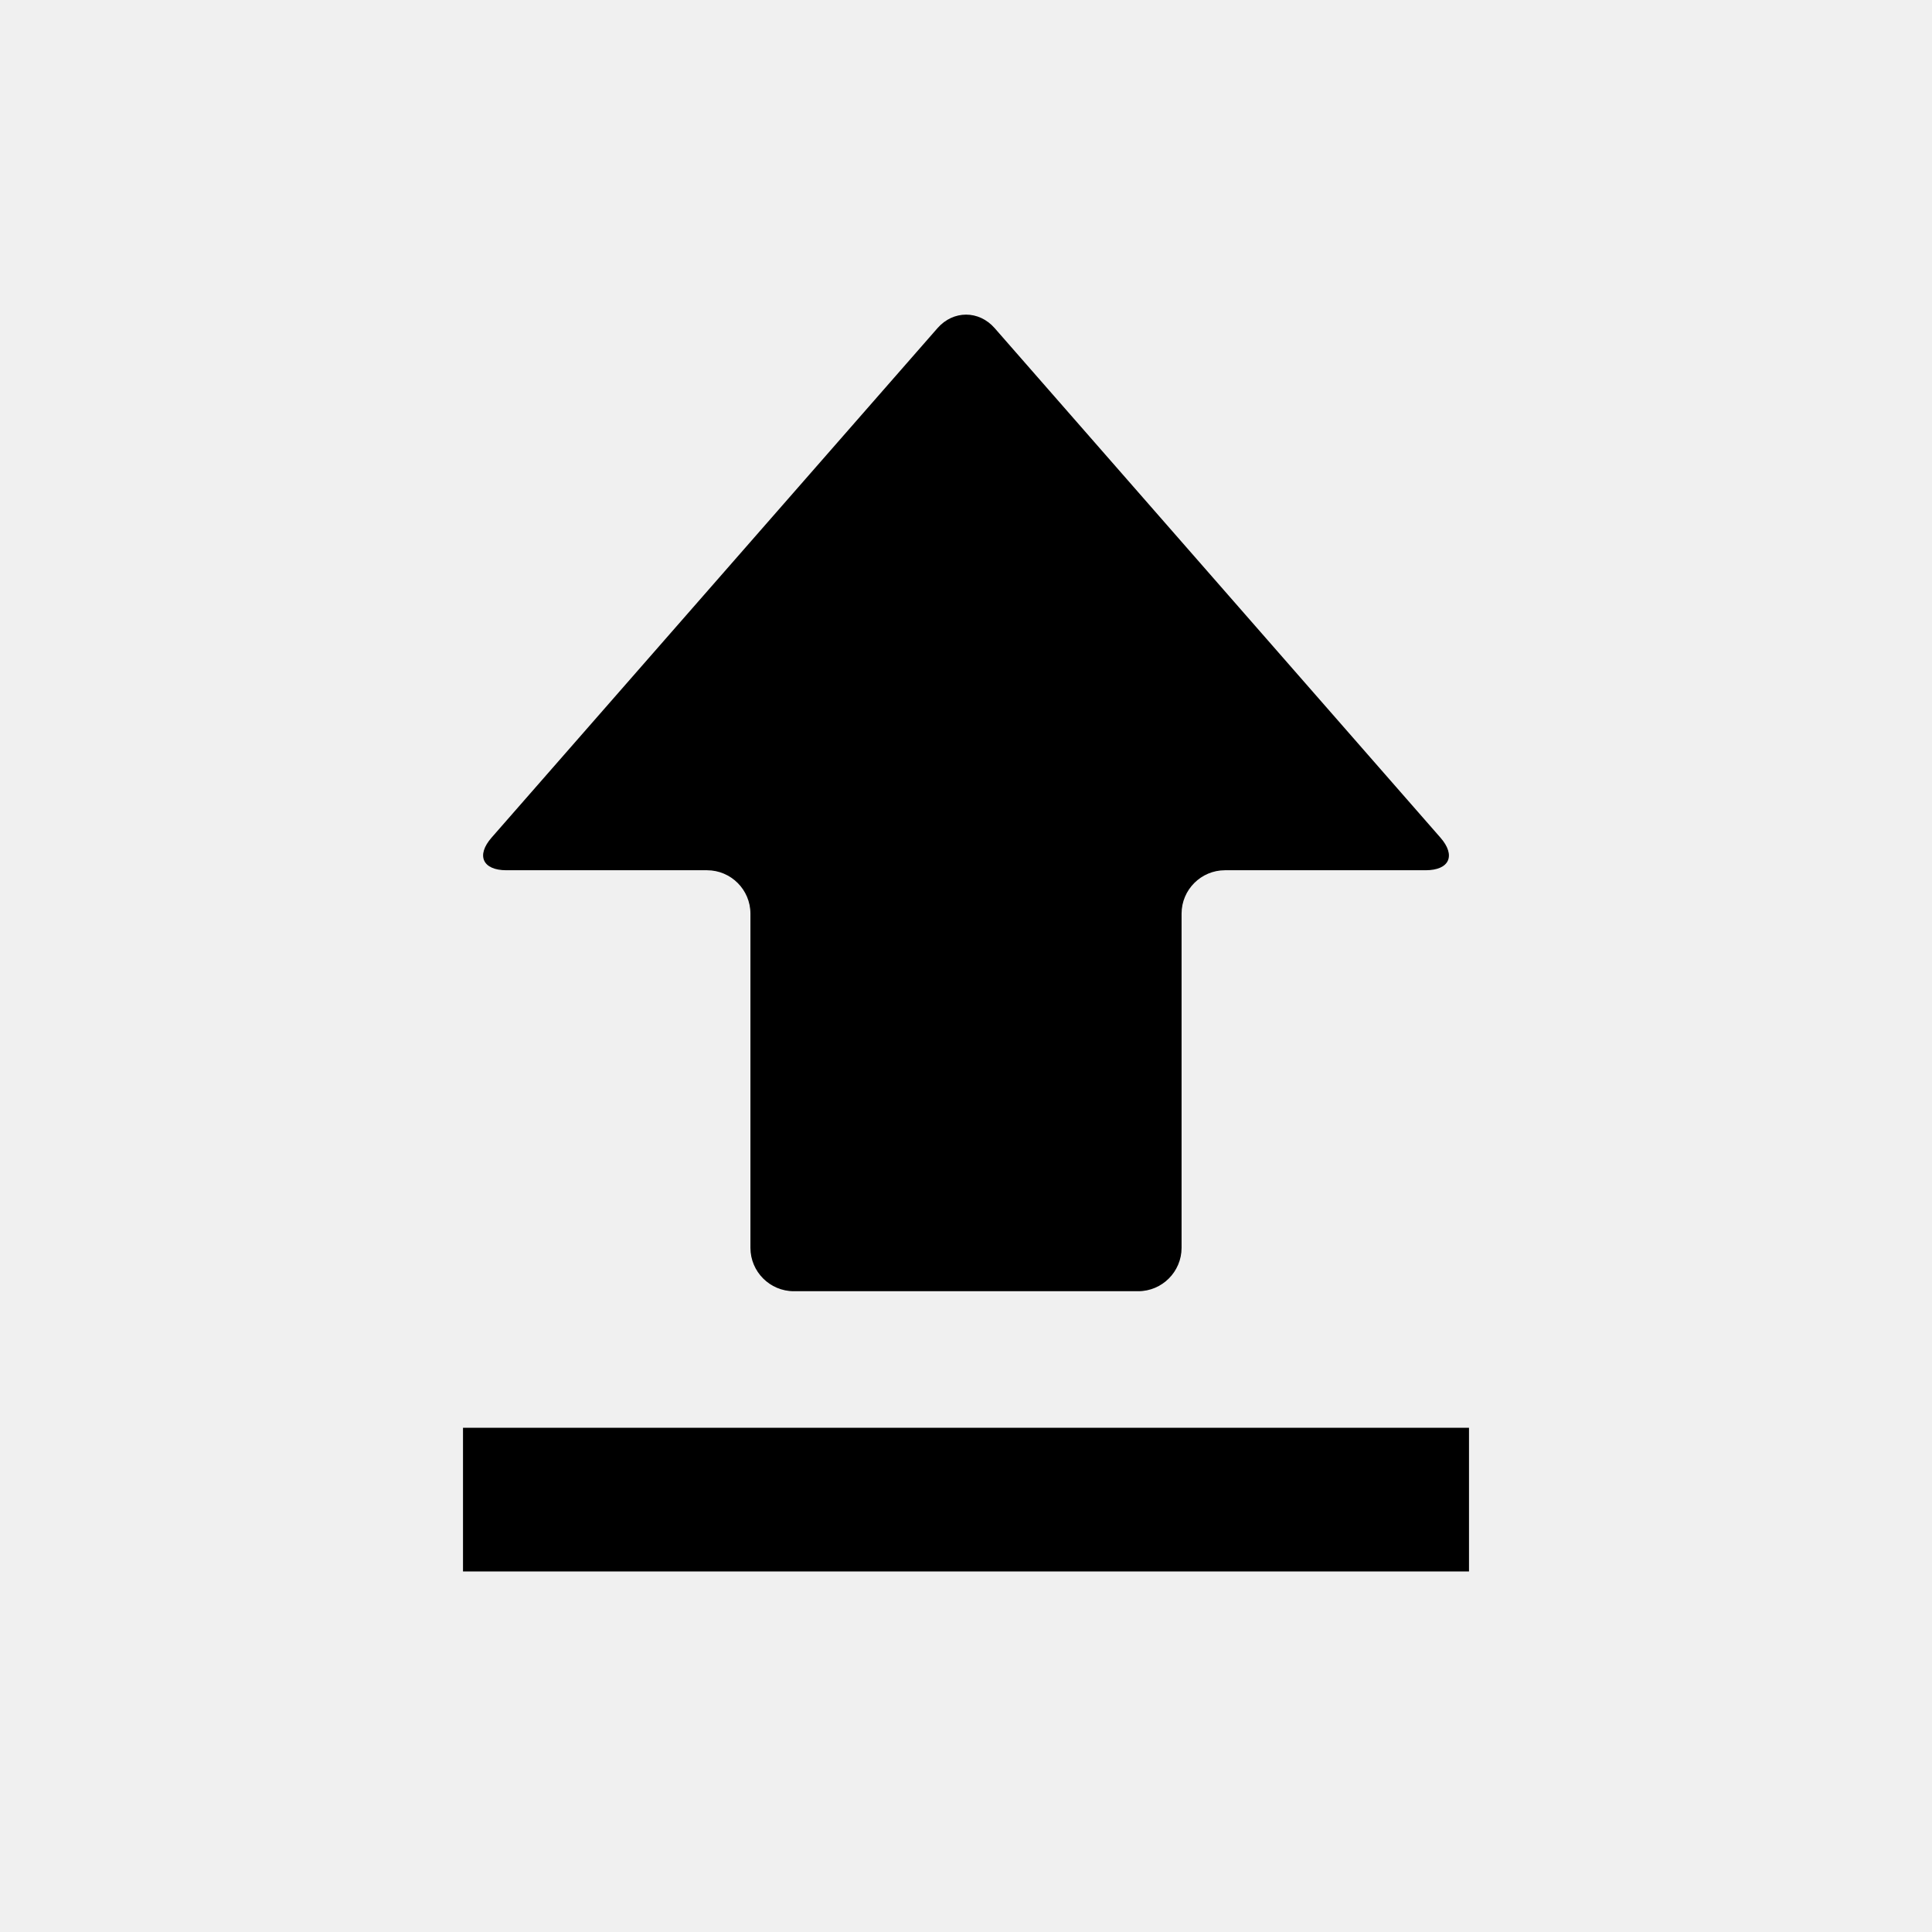
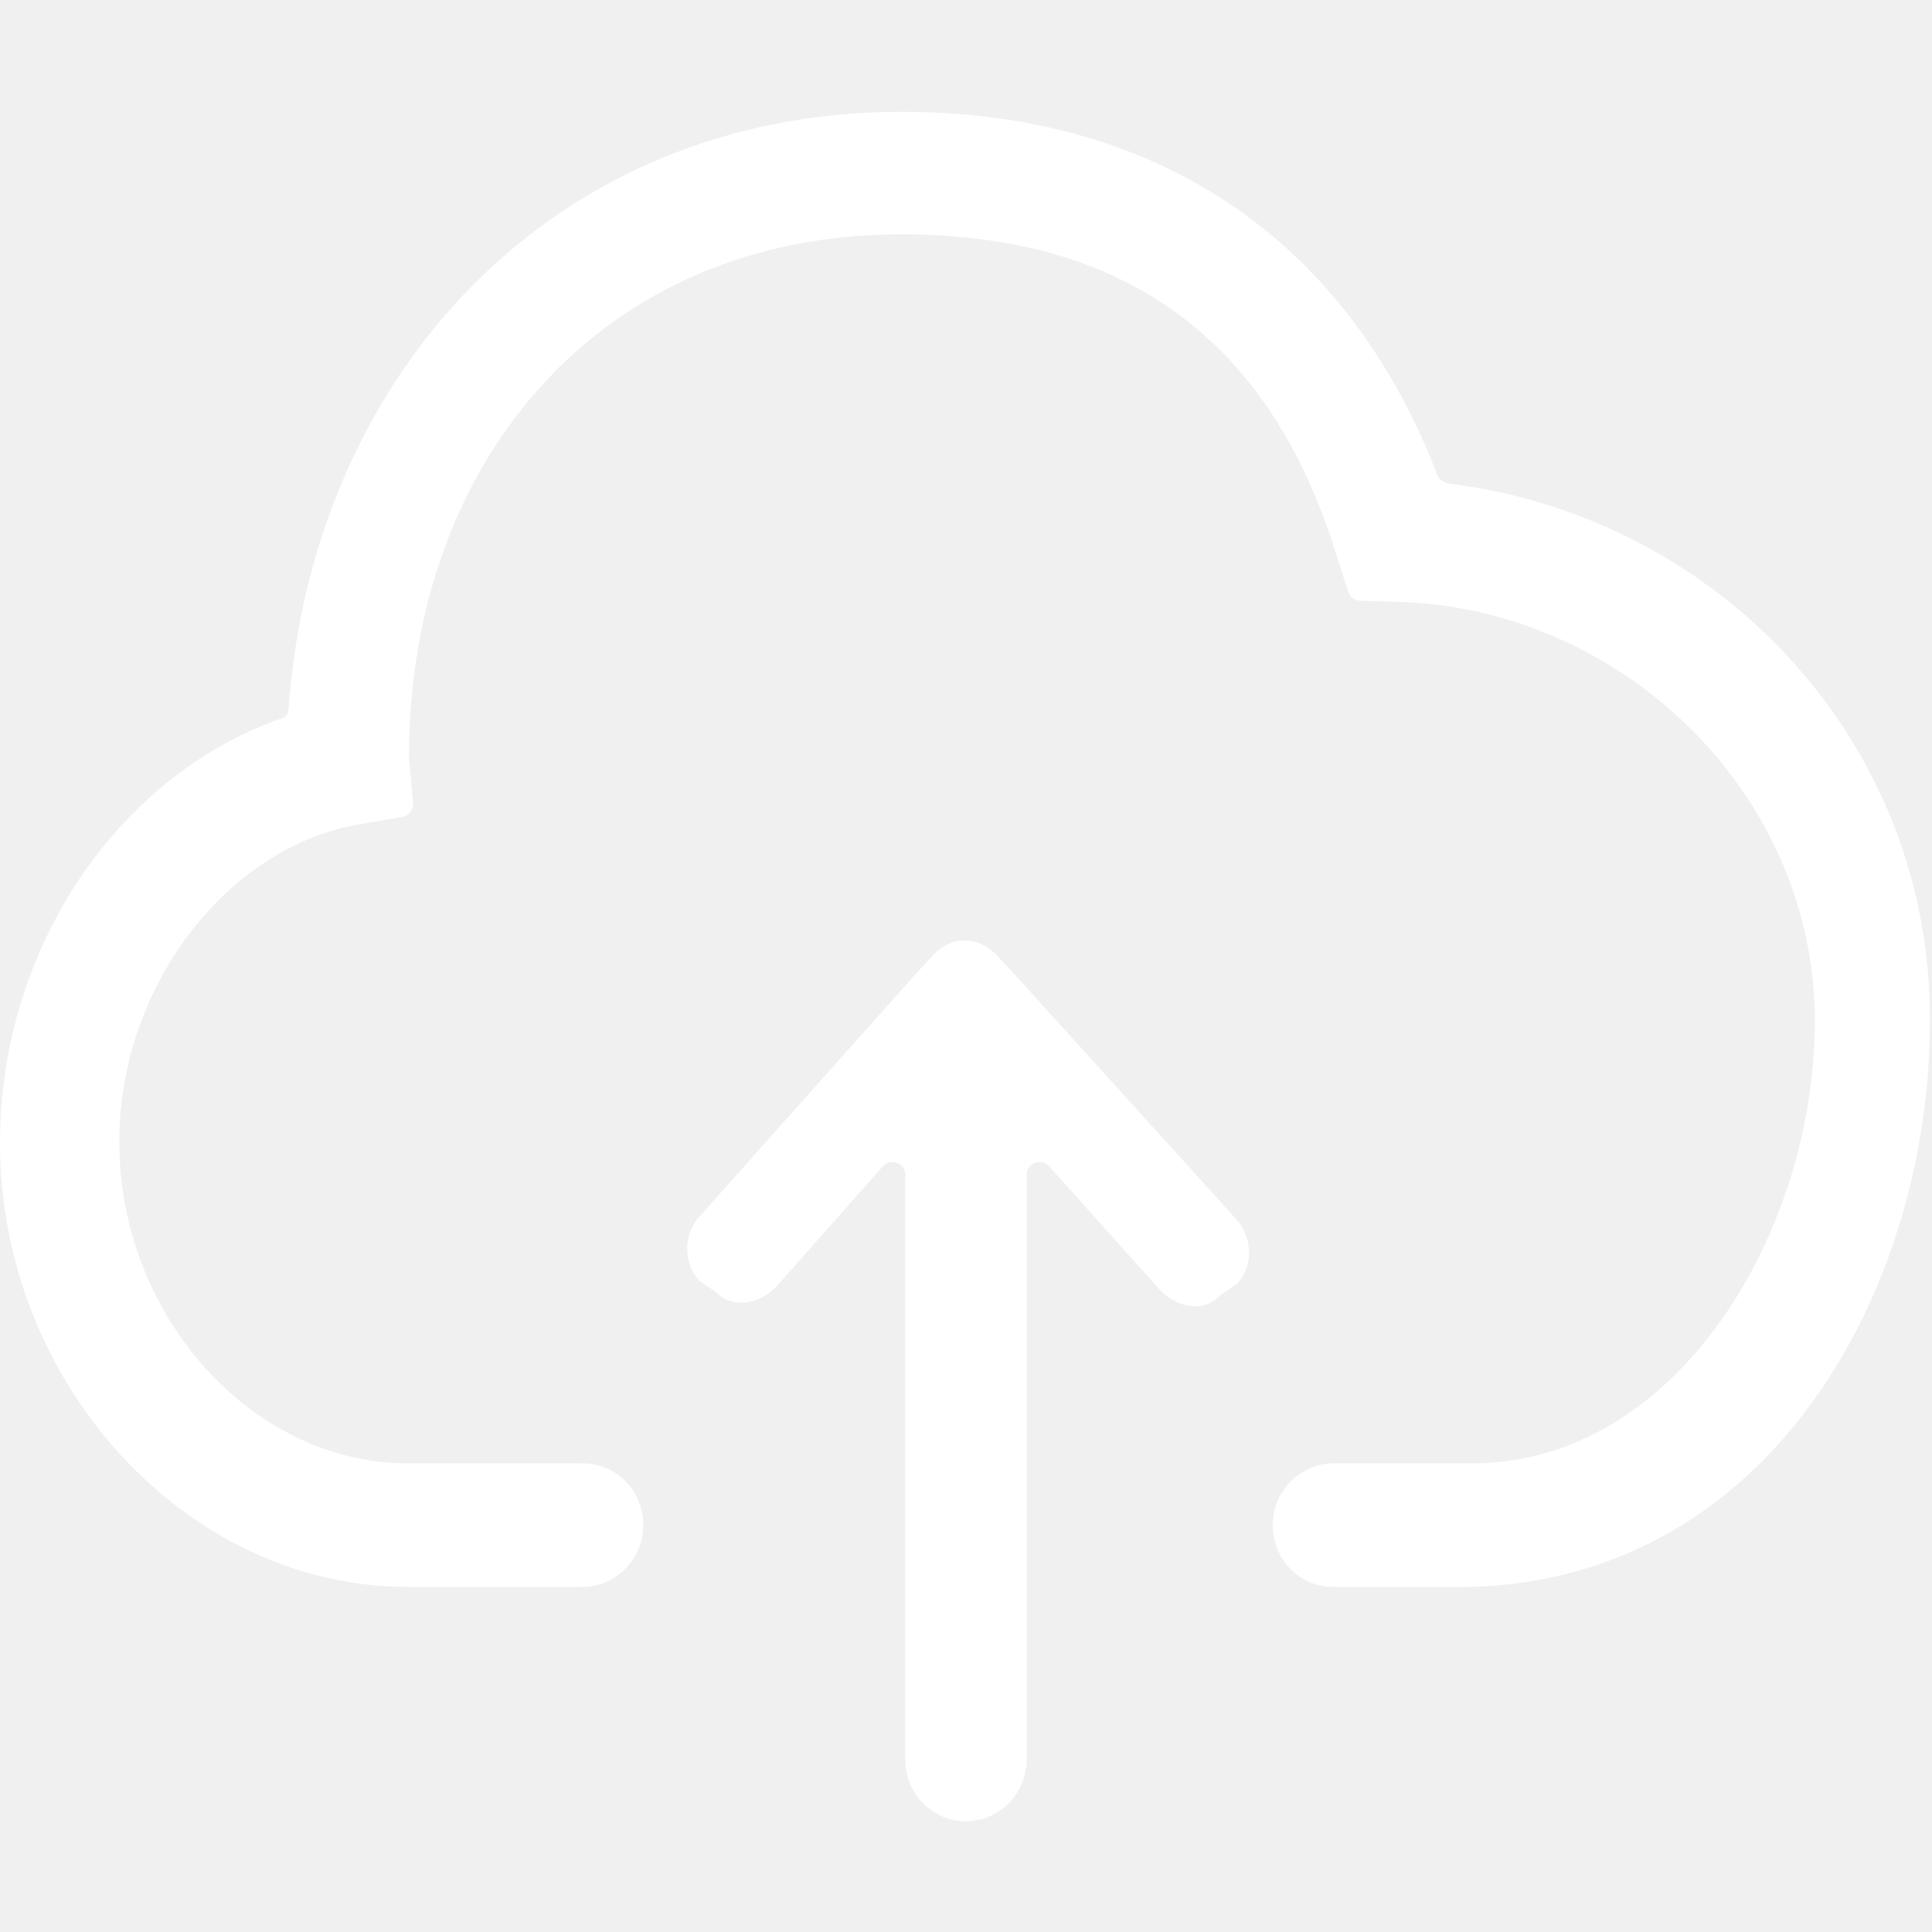
- <svg xmlns="http://www.w3.org/2000/svg" viewBox="0 0 1024 1024" version="1.1" width="30" height="30">
-   <path d="M527.18 173.9c-8.354-9.521-21.917-9.521-30.271 0L260.581 443.913c-8.354 9.521-4.761 17.336 7.815 17.336h106.352c12.665 0 22.995 10.33 22.995 22.995v177.134c0 12.665 10.33 22.995 22.995 22.995h182.524c12.665 0 22.995-10.33 22.995-22.995V484.244c0-12.665 10.33-22.995 22.995-22.995h106.352c12.665 0 16.168-7.815 7.815-17.336l-236.239-270.013M245.401 756.741h533.199V832.912H245.401z" />
+ <svg xmlns="http://www.w3.org/2000/svg" viewBox="0 0 1024 1024" width="200" height="200">
+   <g fill="#fff">
+     <path d="M767.718 256.282c-2.258-0.564-4.516-1.693-5.645-3.951-45.16-117.98-140.56-193.058-284.507-193.058-182.897 0-311.603 137.173-324.587 316.119 0 2.822-1.693 5.08-4.516 5.645C62.095 411.519 0 502.968 0 605.707 0 733.283 98.787 841.103 216.203 841.103l92.578 0c17.499 0 32.176-14.677 32.176-32.741 0-18.064-14.112-32.741-32.176-32.741L216.203 775.621c-82.417 0-152.979-77.901-152.979-170.479 0-81.852 56.45-155.802 127.012-168.221l23.144-3.951c3.387-0.564 5.645-3.951 5.645-7.338l-2.258-23.709 0-0.564C216.767 243.863 318.942 124.19 477.566 124.19c127.012 0 198.703 63.788 231.444 172.172l5.645 17.499c1.129 2.822 3.387 4.516 6.209 4.516l18.064 0.564c119.109 2.258 222.977 100.481 222.977 222.412 0 110.642-72.256 234.267-181.768 234.267l-73.385 0c-17.499 0-32.176 14.677-32.176 32.741 0 18.064 14.112 32.741 32.176 32.741l72.82 0c160.318-4.516 243.299-159.753 243.299-299.184C1024 392.891 910.536 273.782 767.718 256.282z" />
+     <path d="M536.273 514.822C536.273 514.822 536.273 514.822 536.273 514.822l-8.467-9.032c-4.516-4.516-10.161-7.338-16.37-7.338-5.645 0-11.854 2.258-16.37 7.338l-7.903 8.467c0 0 0 0.564-0.564 0.564l-115.722 129.835c-8.467 9.032-9.032 24.273-0.564 33.87 0.564 0.564 1.129 1.129 1.693 1.129l7.338 5.08c9.032 9.596 23.709 6.209 32.176-2.822l56.45-63.788c3.951-4.516 11.854-1.693 11.854 4.516l0 309.91c0 18.064 14.112 32.741 32.176 32.741 17.499 0 32.176-14.677 32.176-32.741l0-309.91c0-6.209 7.903-9.032 11.854-4.516l58.708 65.482c9.032 9.596 23.144 12.419 32.176 2.822l7.338-5.08c0.564-0.564 1.129-0.564 1.693-1.129 8.467-9.596 7.903-24.273-0.564-33.87L536.273 514.822z" />
+   </g>
</svg>
